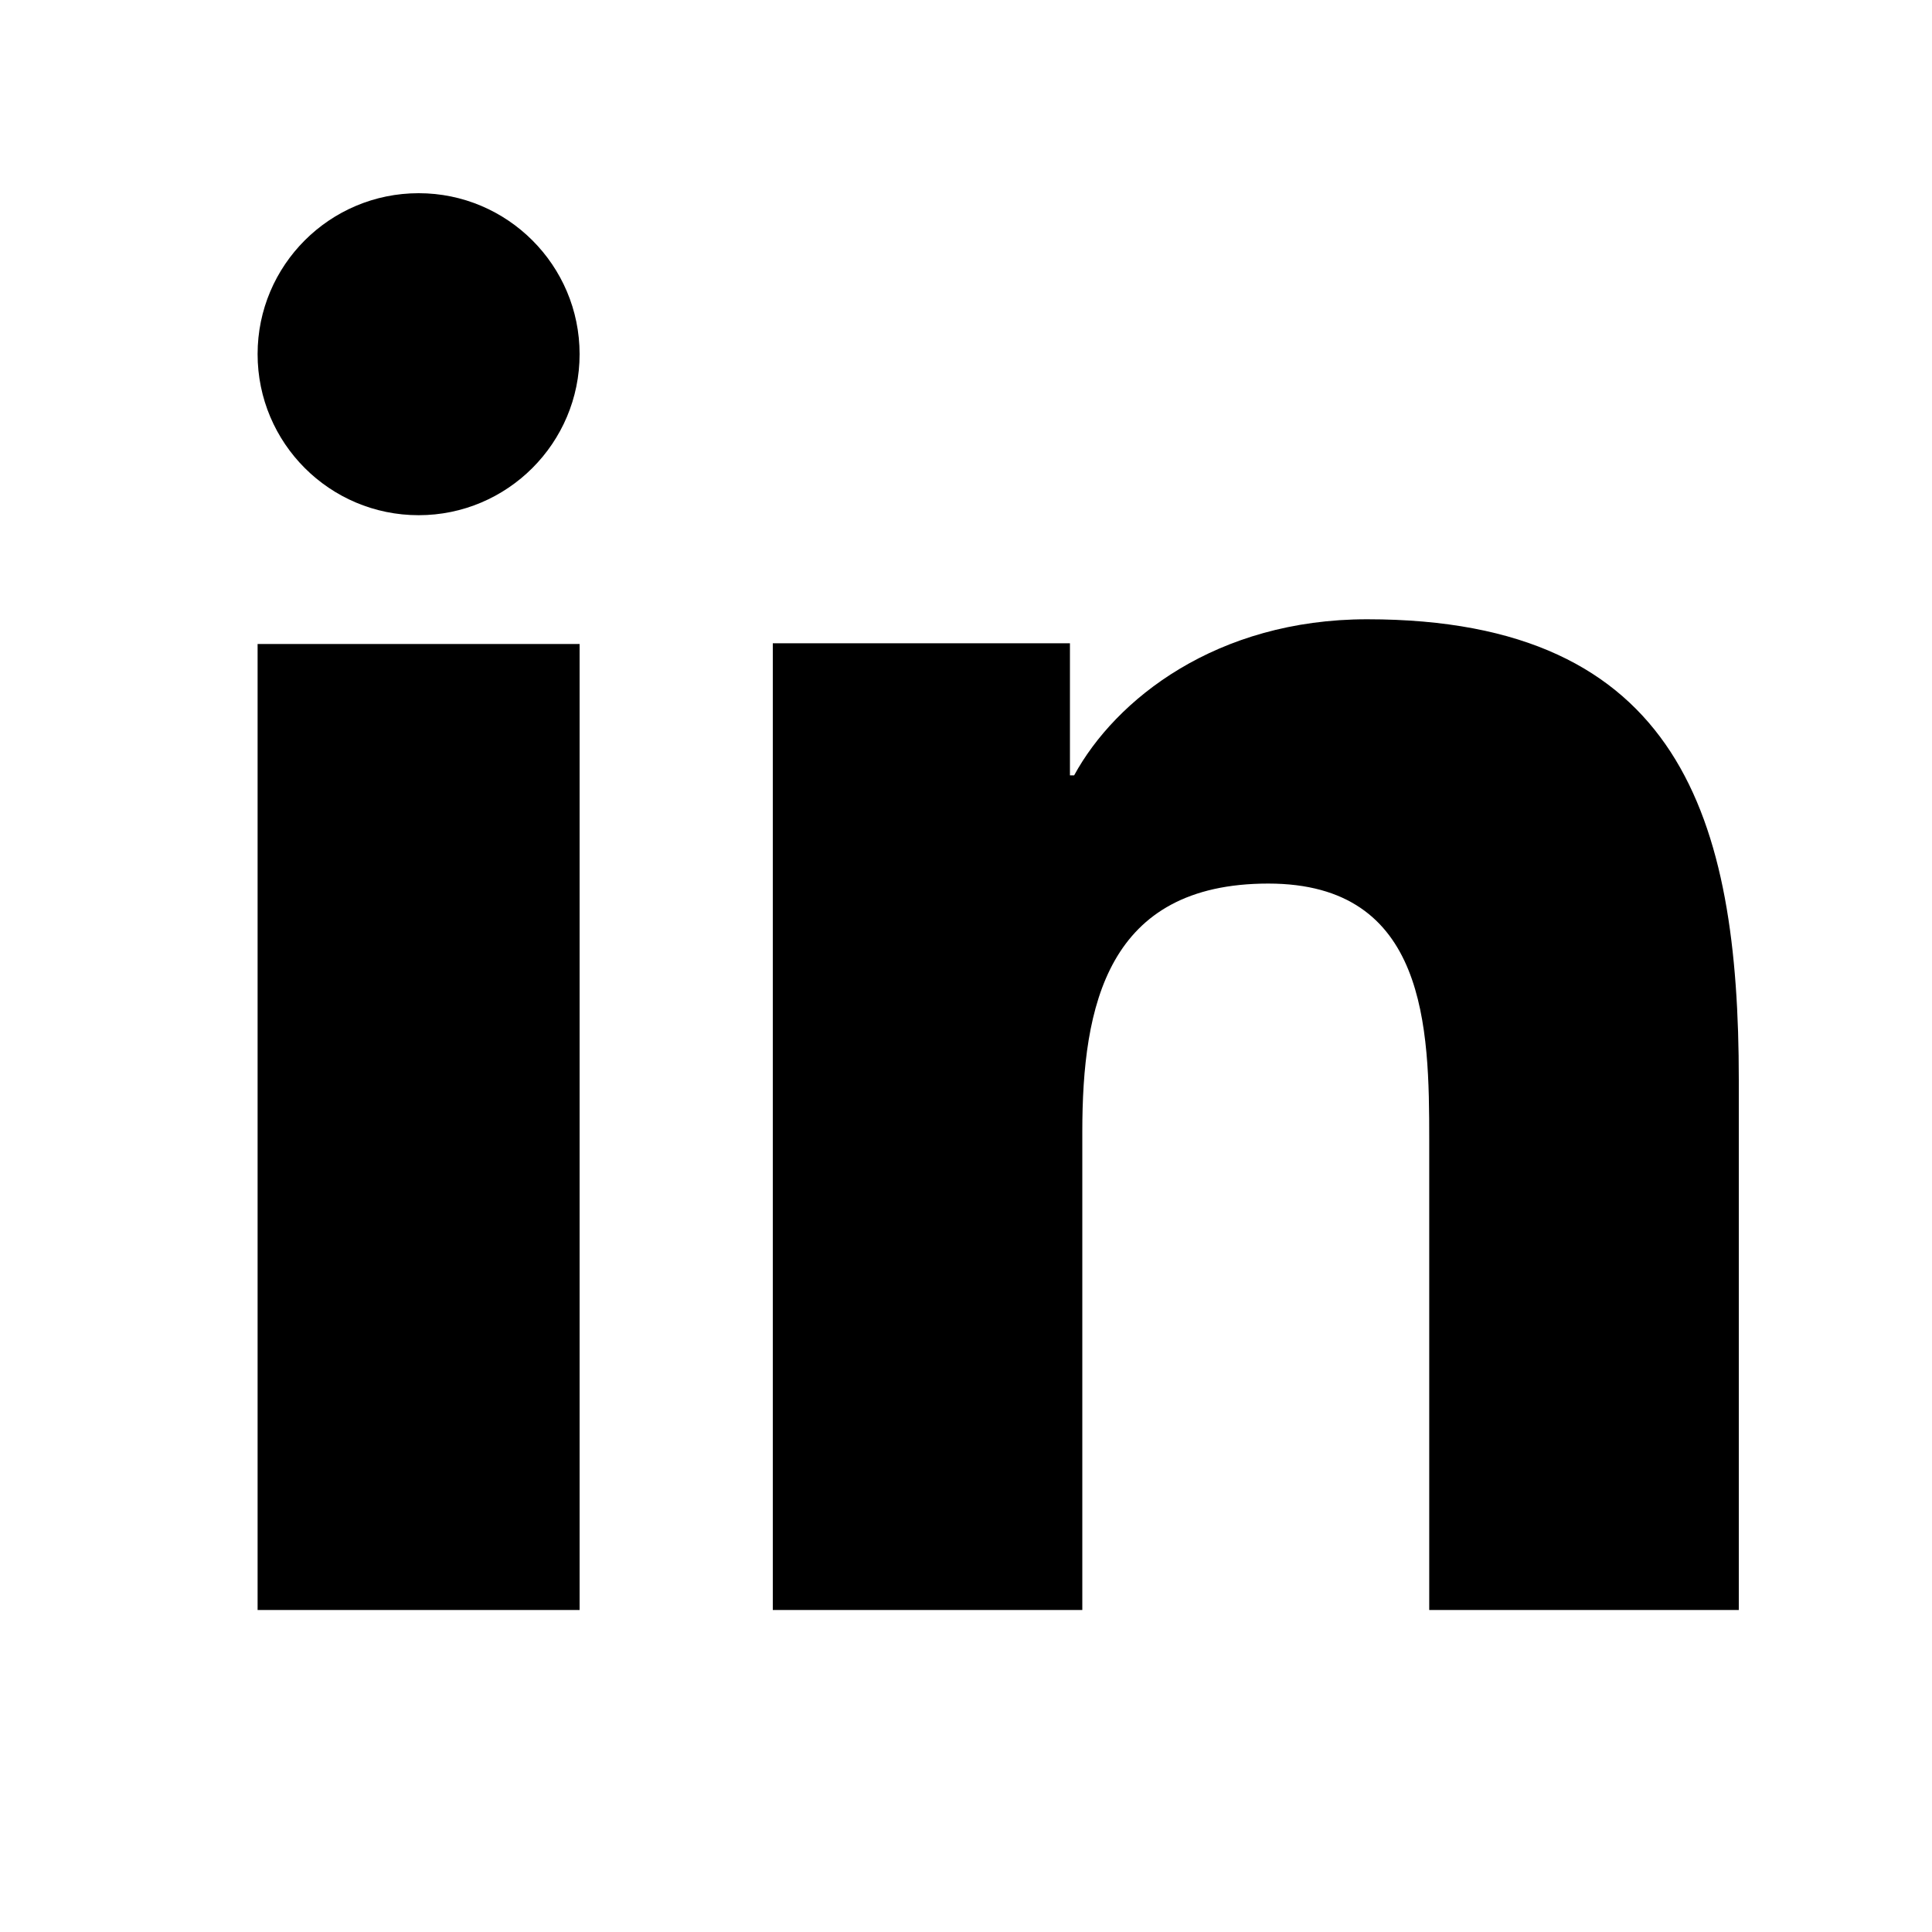
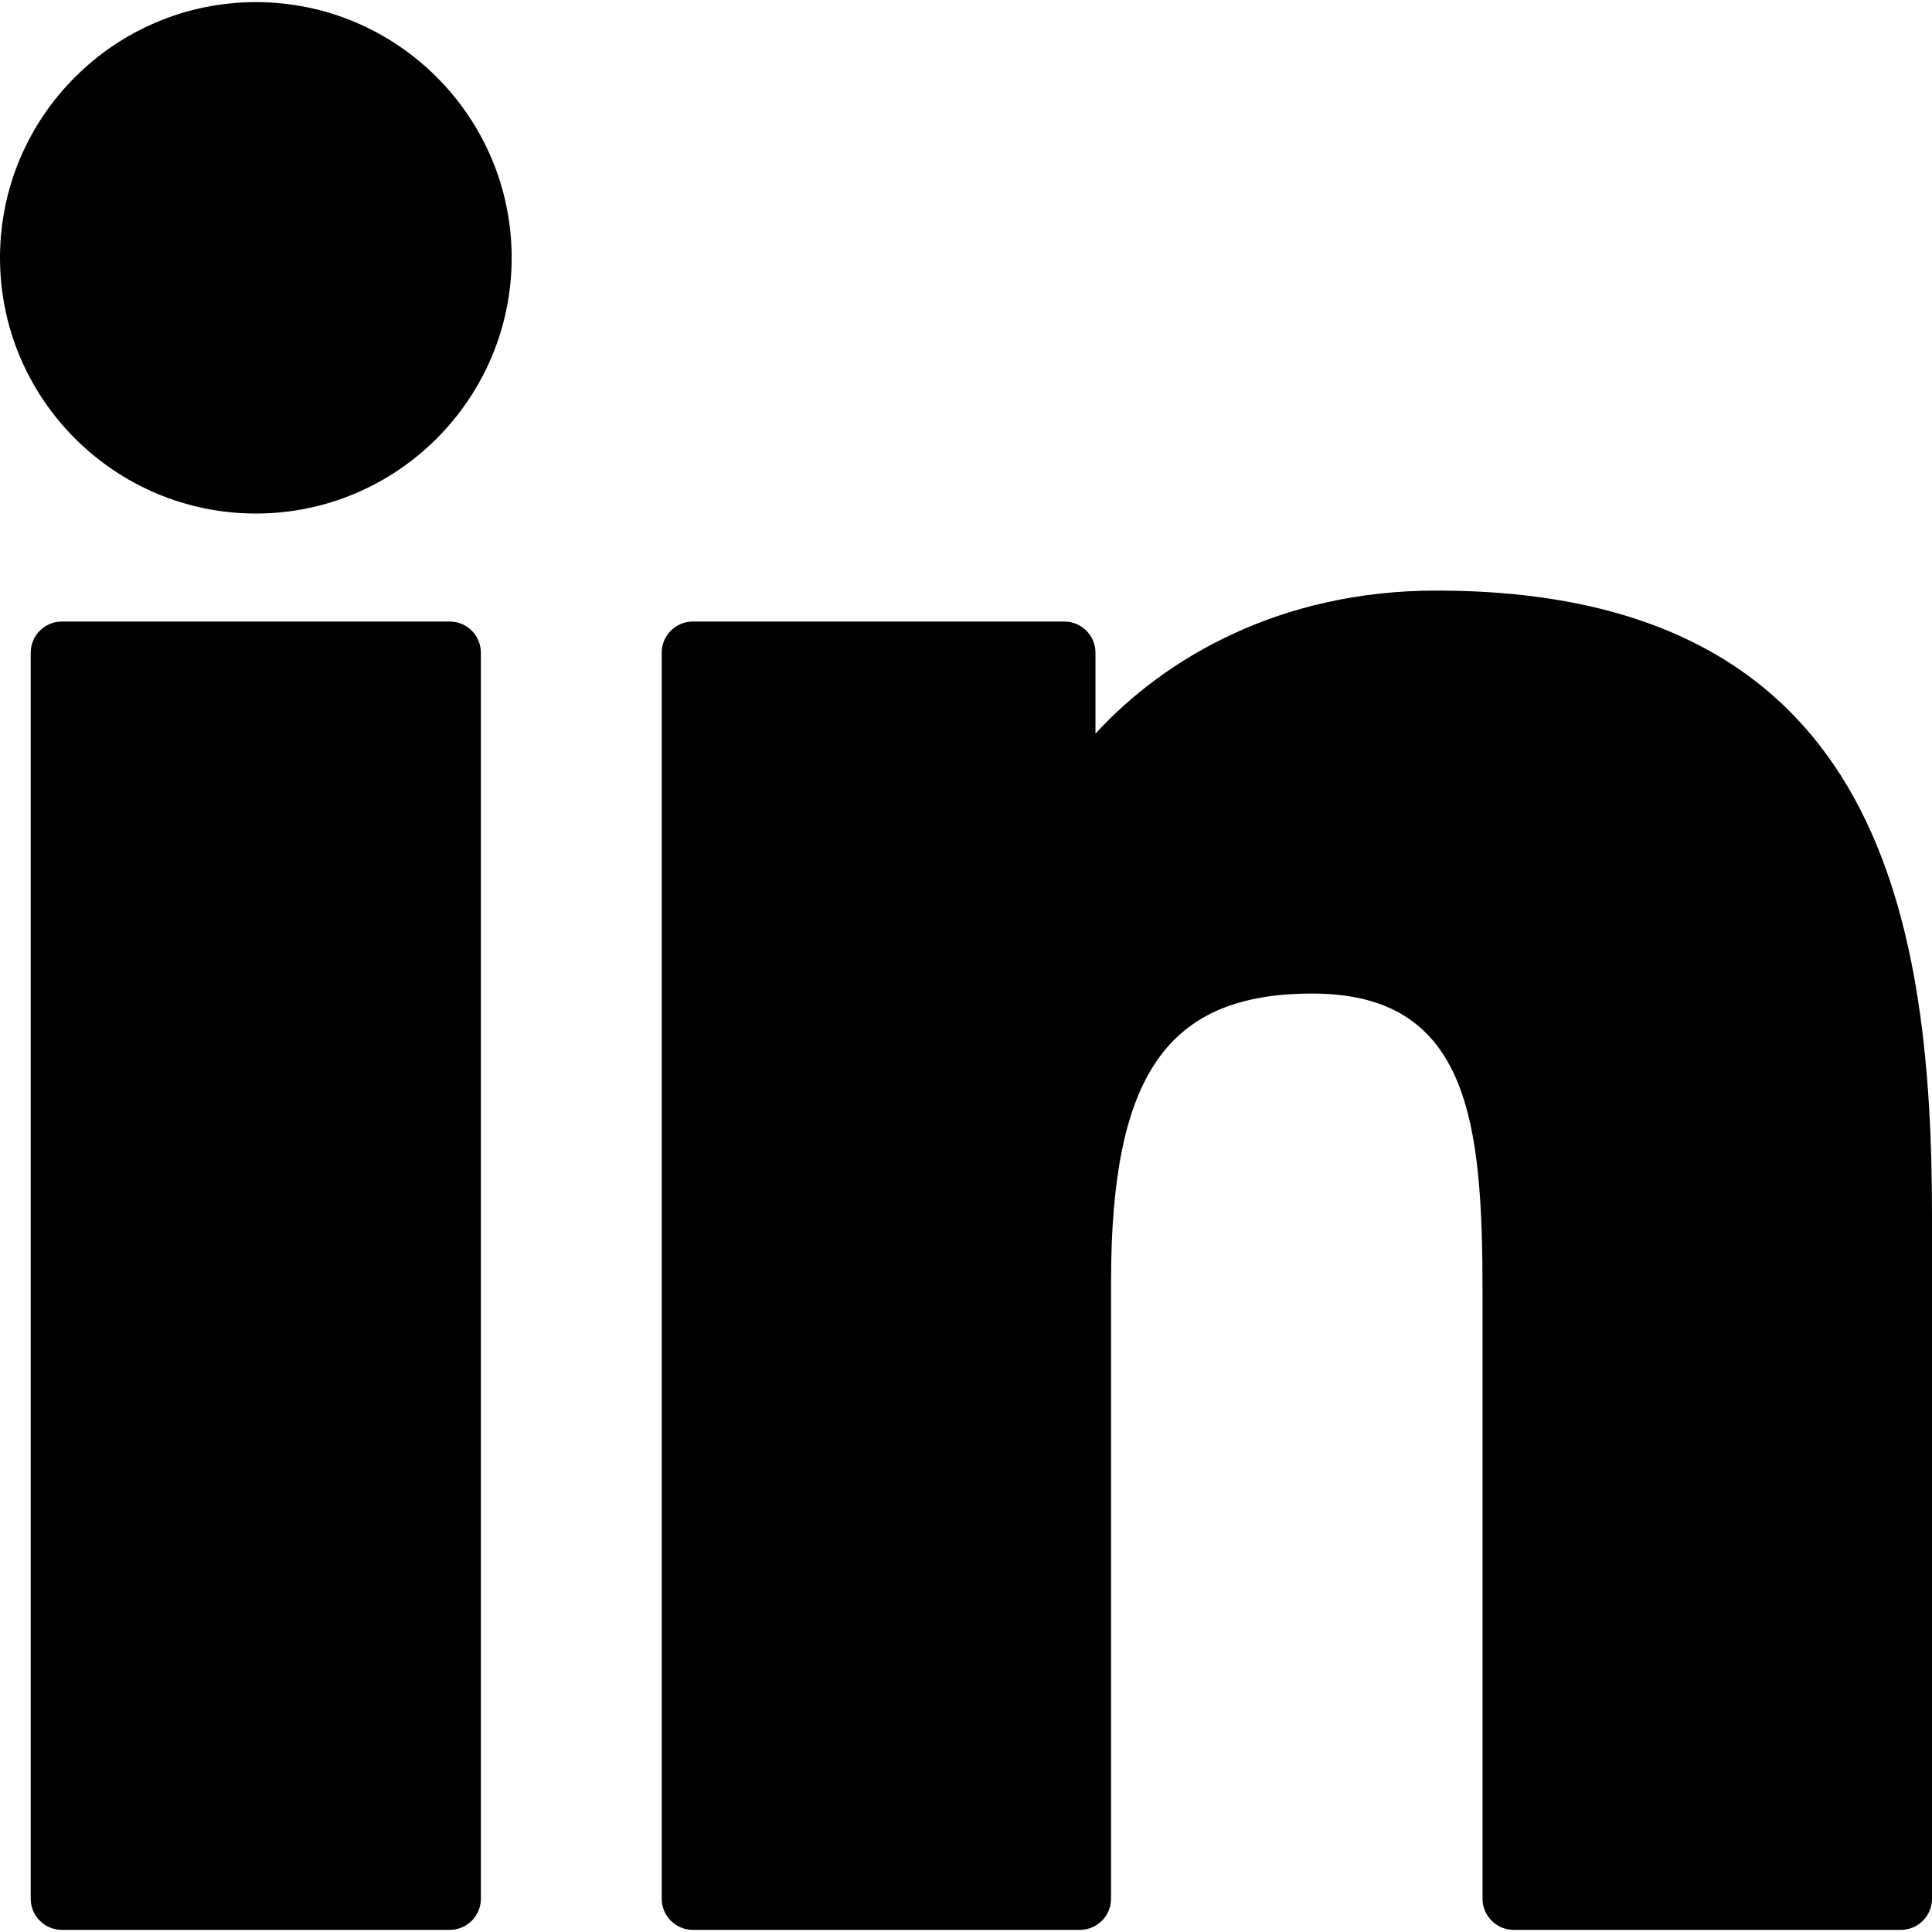
- <svg xmlns="http://www.w3.org/2000/svg" fill="#000000" viewBox="0 0 30 30" width="30px" height="30px">
-   <path d="M9,25H4V10h5V25z M6.501,8C5.118,8,4,6.879,4,5.499S5.12,3,6.501,3C7.879,3,9,4.121,9,5.499C9,6.879,7.879,8,6.501,8z M27,25h-4.807v-7.3c0-1.741-0.033-3.98-2.499-3.98c-2.503,0-2.888,1.896-2.888,3.854V25H12V9.989h4.614v2.051h0.065 c0.642-1.18,2.211-2.424,4.551-2.424c4.87,0,5.77,3.109,5.77,7.151C27,16.767,27,25,27,25z" />
+ <svg xmlns="http://www.w3.org/2000/svg" version="1.1" id="Layer_1" x="0px" y="0px" viewBox="0 0 310 310" style="enable-background:new 0 0 310 310;" xml:space="preserve">
+   <g id="XMLID_801_">
+     <path id="XMLID_802_" d="M72.16,99.73H9.927c-2.762,0-5,2.239-5,5v199.928c0,2.762,2.238,5,5,5H72.16c2.762,0,5-2.238,5-5V104.73   C77.16,101.969,74.922,99.73,72.16,99.73z" />
+     <path id="XMLID_803_" d="M41.066,0.341C18.422,0.341,0,18.743,0,41.362C0,63.991,18.422,82.4,41.066,82.4   c22.626,0,41.033-18.41,41.033-41.038C82.1,18.743,63.692,0.341,41.066,0.341z" />
+     <path id="XMLID_804_" d="M230.454,94.761c-24.995,0-43.472,10.745-54.679,22.954V104.73c0-2.761-2.238-5-5-5h-59.599   c-2.762,0-5,2.239-5,5v199.928c0,2.762,2.238,5,5,5h62.097c2.762,0,5-2.238,5-5v-98.918c0-33.333,9.054-46.319,32.29-46.319   c25.306,0,27.317,20.818,27.317,48.034v97.204c0,2.762,2.238,5,5,5H305c2.762,0,5-2.238,5-5V194.995   C310,145.43,300.549,94.761,230.454,94.761z" />
+   </g>
+   <g>
+ </g>
+   <g>
+ </g>
+   <g>
+ </g>
+   <g>
+ </g>
+   <g>
+ </g>
+   <g>
+ </g>
+   <g>
+ </g>
+   <g>
+ </g>
+   <g>
+ </g>
+   <g>
+ </g>
+   <g>
+ </g>
+   <g>
+ </g>
+   <g>
+ </g>
+   <g>
+ </g>
+   <g>
+ </g>
</svg>
